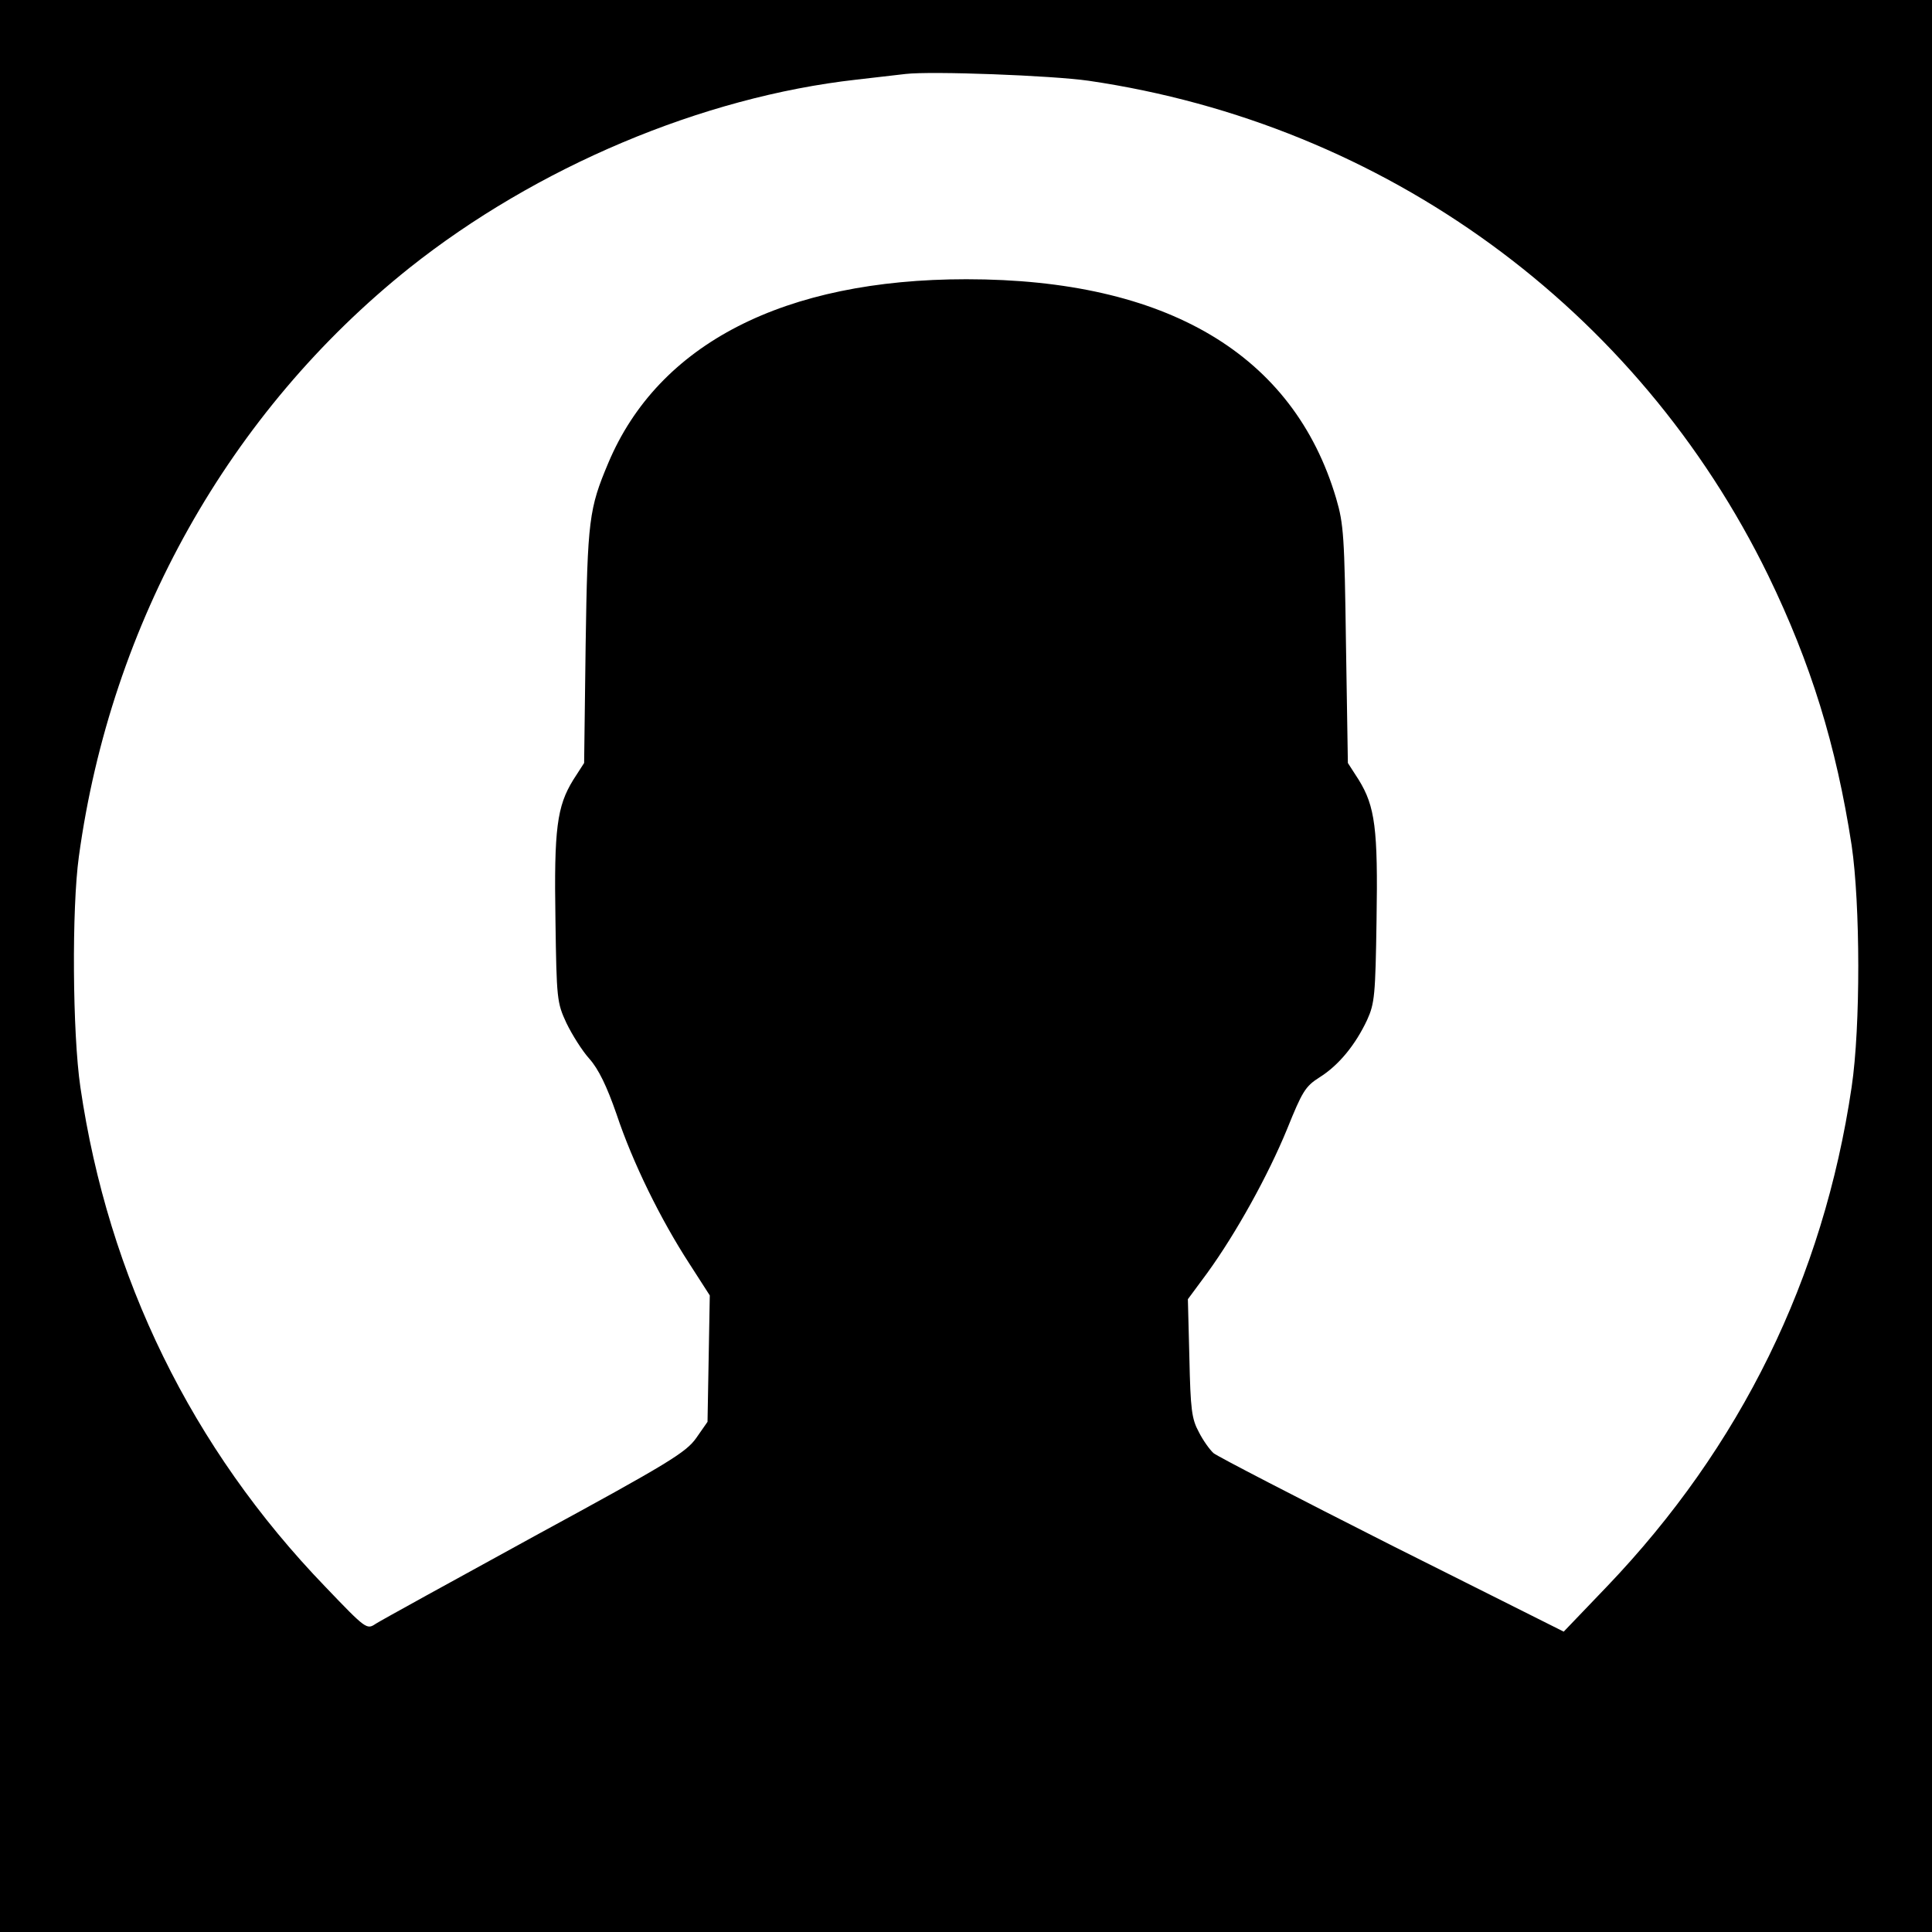
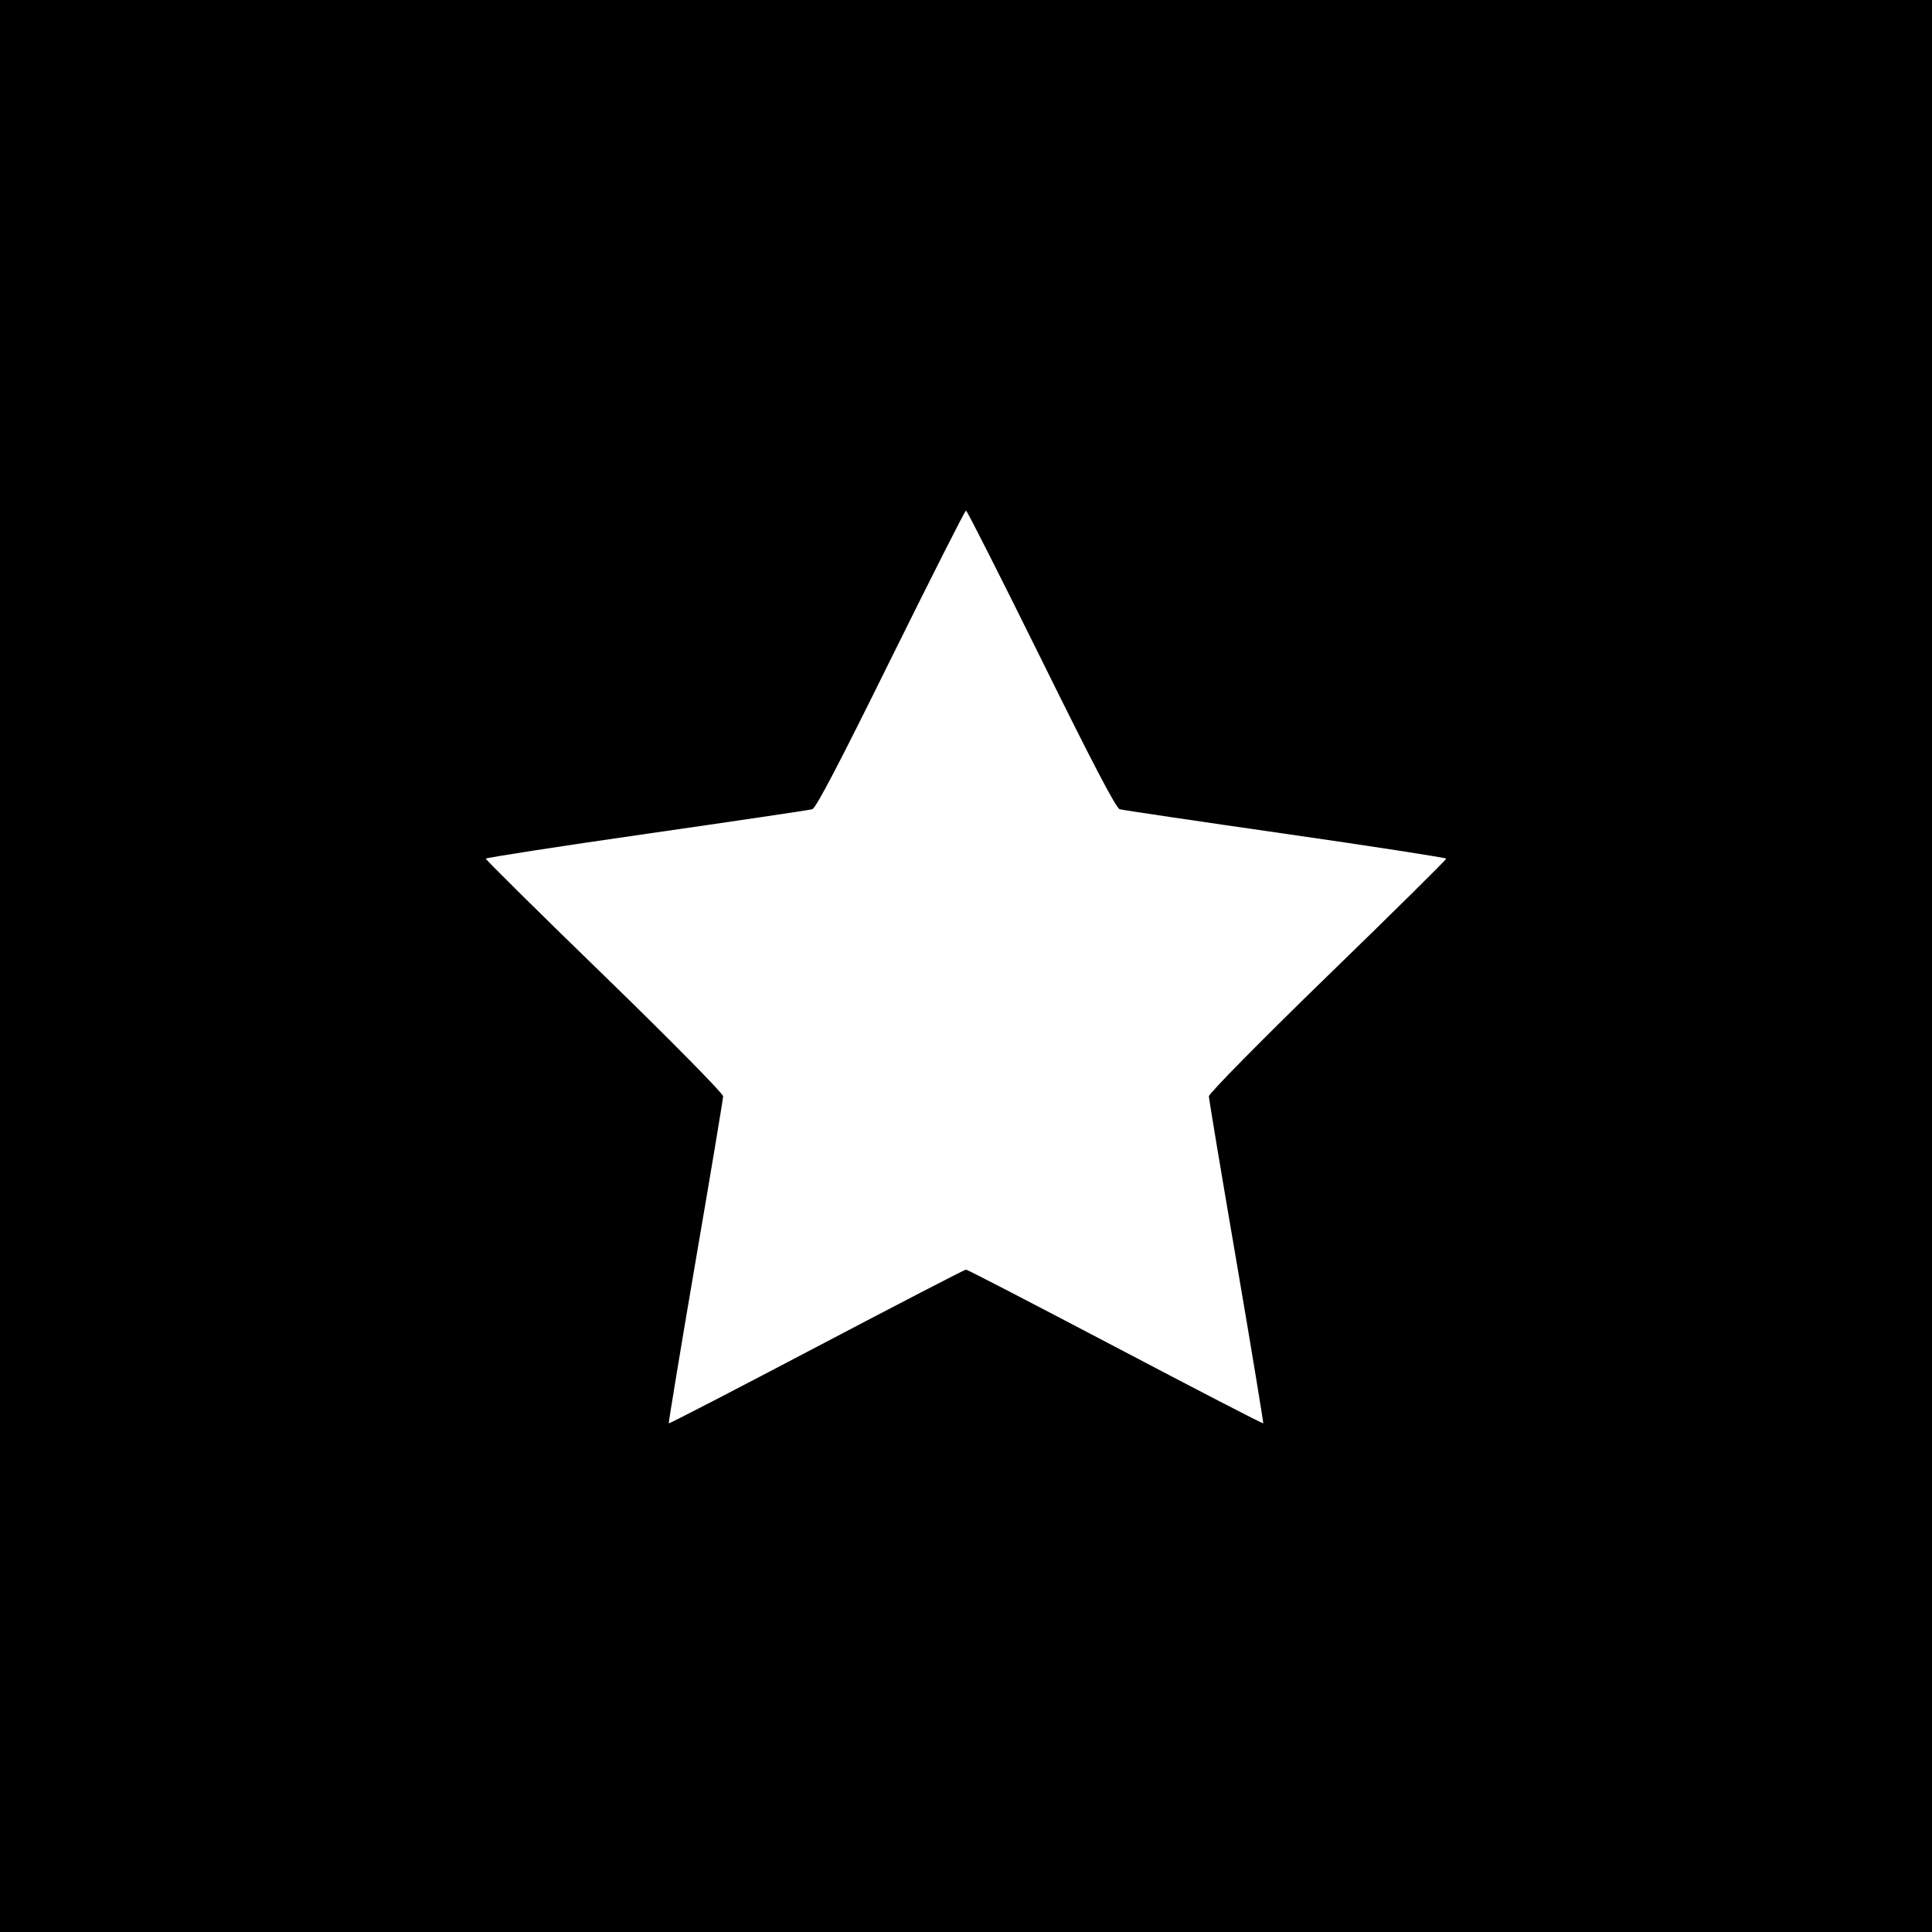
- <svg xmlns="http://www.w3.org/2000/svg" version="1.0" width="512pt" height="512pt" viewBox="0 0 512 512" preserveAspectRatio="xMidYMid meet">
-   <g transform="translate(0,512) scale(0.1,-0.1)" fill="#000000" stroke="none">
-     <path d="M0 2560 l0 -2560 2560 0 2560 0 0 2560 0 2560 -2560 0 -2560 0 0 -2560z m2885 2346 c785 -115 1455 -602 1801 -1311 113 -233 180 -449 221 -715 23 -156 24 -480 0 -641 -75 -507 -294 -953 -649 -1324 l-114 -119 -455 228 c-249 126 -462 236 -473 245 -10 9 -28 34 -39 56 -19 35 -22 60 -25 196 l-4 156 51 69 c77 106 162 260 212 382 40 99 48 113 86 137 51 32 95 86 126 152 20 44 22 66 25 265 4 242 -4 301 -47 371 l-29 45 -5 313 c-4 287 -6 320 -26 388 -113 382 -449 581 -980 581 -483 0 -816 -171 -949 -487 -51 -121 -55 -150 -60 -482 l-4 -313 -29 -45 c-43 -70 -51 -129 -47 -371 3 -210 4 -219 29 -273 15 -31 42 -74 61 -95 24 -27 46 -72 72 -147 43 -129 117 -279 193 -396 l54 -84 -3 -168 -3 -167 -30 -43 c-27 -38 -72 -66 -427 -259 -219 -120 -408 -224 -422 -233 -24 -16 -25 -16 -134 98 -354 367 -575 819 -649 1324 -21 143 -23 474 -4 611 85 621 399 1179 876 1560 336 267 775 453 1185 499 52 6 111 13 130 15 69 8 387 -4 485 -18z" />
+ <svg xmlns="http://www.w3.org/2000/svg" version="1.0" width="700pt" height="700pt" viewBox="0 0 700 700" preserveAspectRatio="xMidYMid meet">
+   <g transform="translate(0,700) scale(0.1,-0.1)" fill="#000000" stroke="none">
+     <path d="M0 3500 l0 -3500 3500 0 3500 0 0 3500 0 3500 -3500 0 -3500 0 0 -3500z m3773 1111 c183 -371 271 -540 284 -543 10 -3 280 -43 600 -89 321 -46 583 -87 583 -90 0 -4 -193 -195 -430 -425 -240 -233 -430 -426 -430 -436 0 -9 45 -279 100 -599 55 -321 98 -584 97 -586 -2 -2 -243 123 -536 277 -293 154 -536 280 -541 280 -5 0 -248 -126 -541 -280 -293 -154 -534 -279 -536 -277 -1 2 42 265 97 586 55 320 100 590 100 599 0 10 -190 203 -430 436 -237 230 -430 421 -430 425 0 3 262 44 583 90 320 46 590 86 600 89 13 3 101 172 284 543 147 297 269 539 273 539 4 0 126 -242 273 -539z" />
  </g>
</svg>
